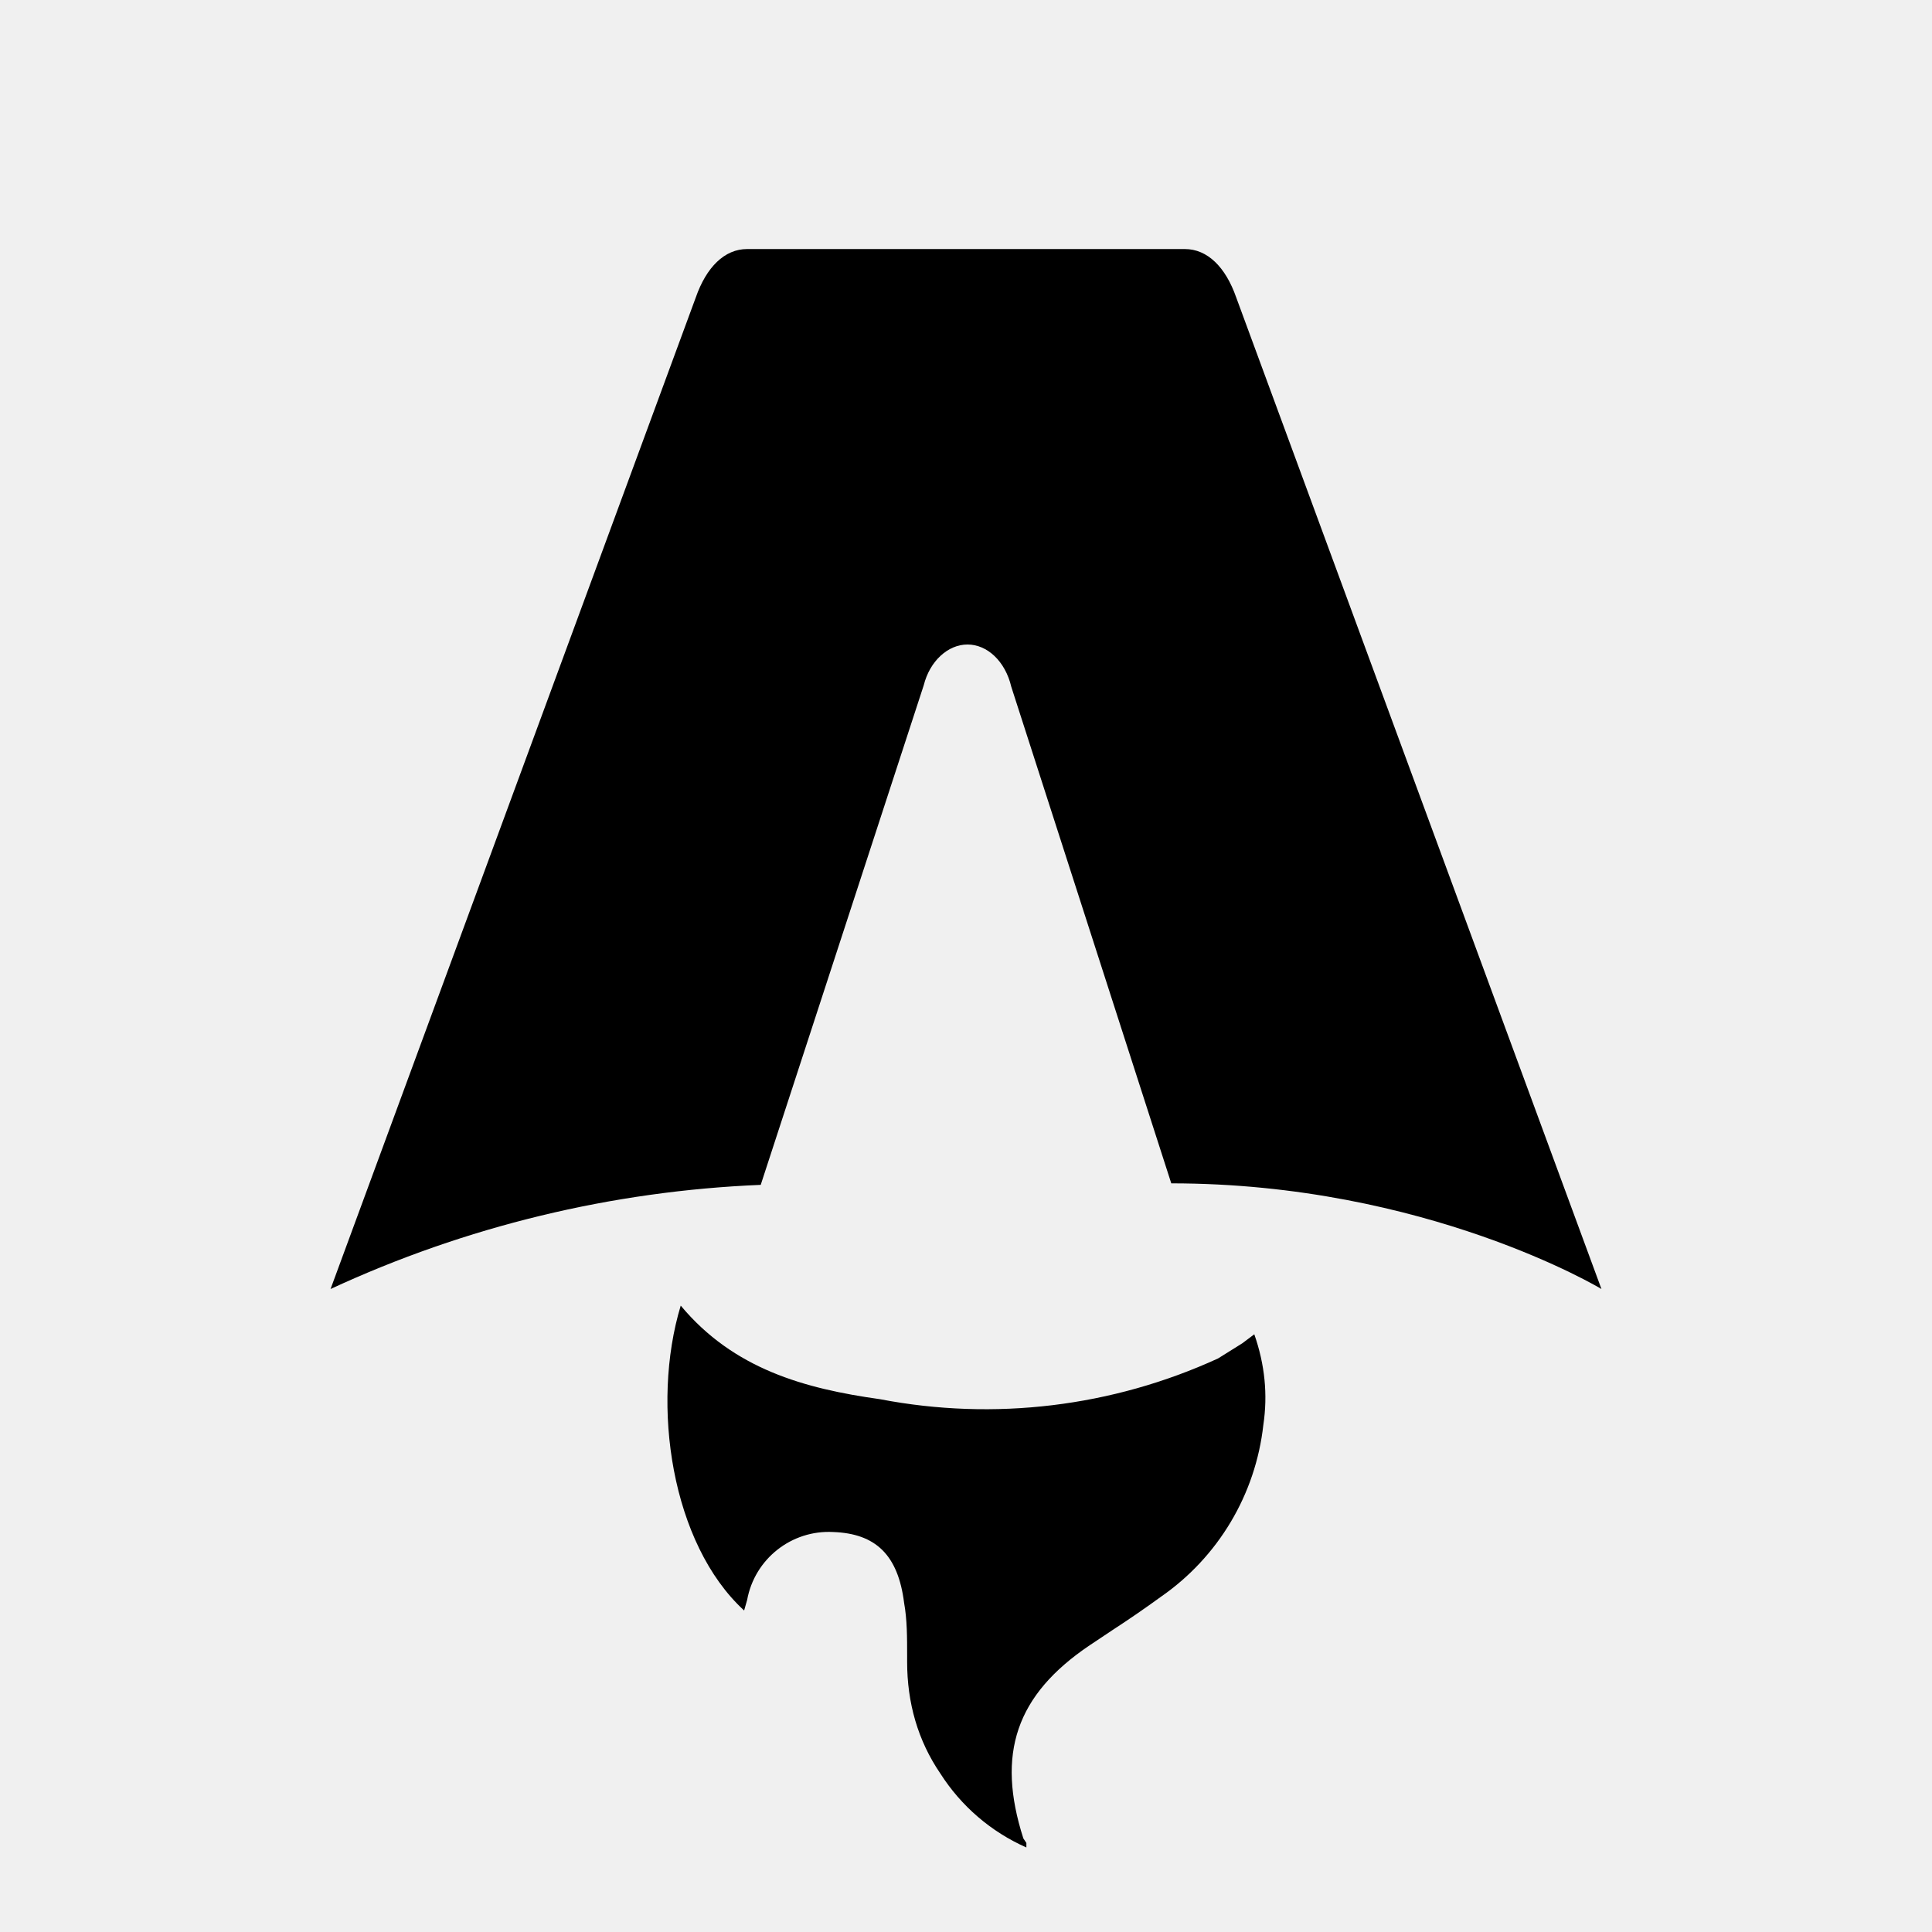
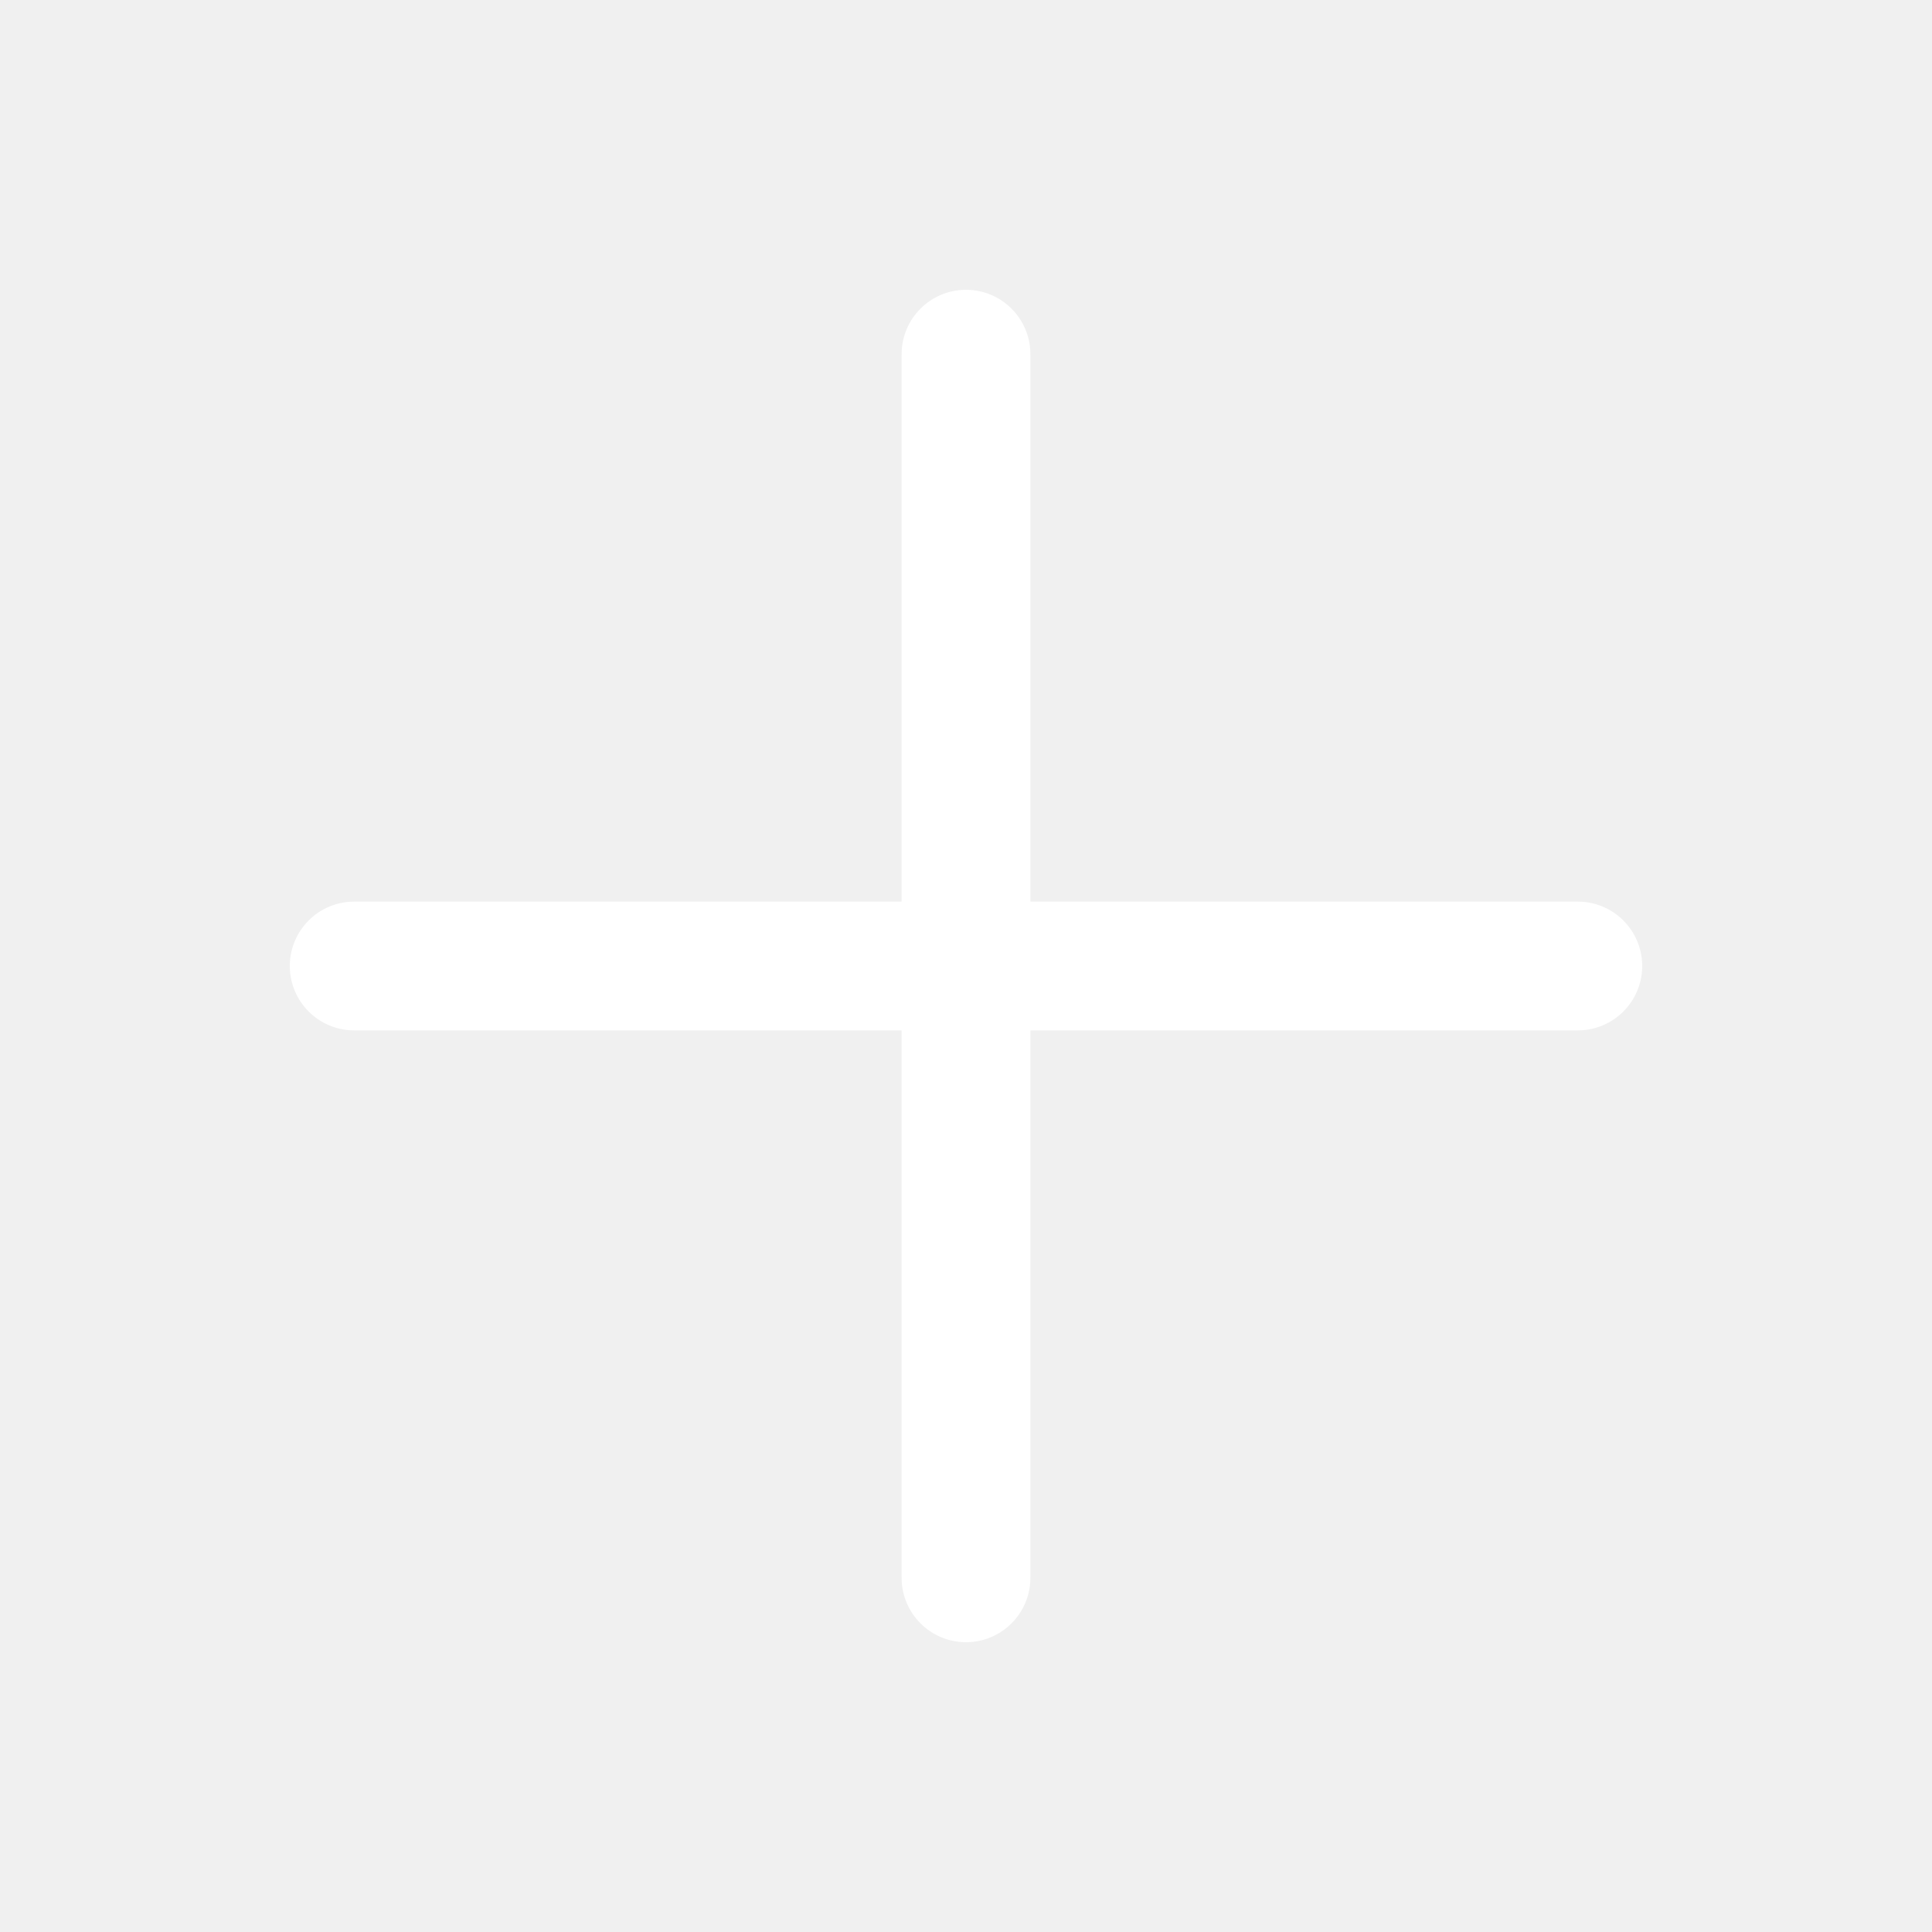
- <svg xmlns="http://www.w3.org/2000/svg" fill="none" viewBox="0 0 128 128">
-   <path d="M50.4 78.5a75.1 75.1 0 0 0-28.5 6.9l24.2-65.7c.7-2 1.9-3.2 3.4-3.2h29c1.5 0 2.7 1.2 3.4 3.2l24.2 65.7s-11.6-7-28.5-7L67 45.5c-.4-1.7-1.6-2.8-2.9-2.8-1.3 0-2.5 1.1-2.9 2.7L50.4 78.5Zm-1.1 28.2Zm-4.2-20.2c-2 6.6-.6 15.8 4.2 20.2a17.5 17.5 0 0 1 .2-.7 5.5 5.5 0 0 1 5.7-4.5c2.8.1 4.3 1.5 4.7 4.7.2 1.1.2 2.3.2 3.5v.4c0 2.7.7 5.2 2.2 7.4a13 13 0 0 0 5.7 4.9v-.3l-.2-.3c-1.8-5.6-.5-9.5 4.4-12.8l1.5-1a73 73 0 0 0 3.2-2.2 16 16 0 0 0 6.8-11.4c.3-2 .1-4-.6-6l-.8.6-1.6 1a37 37 0 0 1-22.4 2.7c-5-.7-9.7-2-13.2-6.2Z" />
-   <style>
-         path { fill: #000; }
-         @media (prefers-color-scheme: dark) {
-             path { fill: #FFF; }
-         }
-     </style>
+ <svg xmlns="http://www.w3.org/2000/svg" width="100px" height="100px" viewBox="0 0 100 100" version="1.1">
+   <g id="surface1">
+     <path style=" stroke:none;fill-rule:evenodd;fill:#fff;fill-opacity:1;" d="M 53.332 18.332 C 53.332 16.492 51.84 15 50 15 C 48.16 15 46.668 16.492 46.668 18.332 L 46.668 46.668 L 18.332 46.668 C 16.492 46.668 15 48.16 15 50 C 15 51.84 16.492 53.332 18.332 53.332 L 46.668 53.332 L 46.668 81.668 C 46.668 83.508 48.16 85 50 85 C 51.84 85 53.332 83.508 53.332 81.668 L 53.332 53.332 L 81.668 53.332 C 83.508 53.332 85 51.84 85 50 C 85 48.16 83.508 46.668 81.668 46.668 L 53.332 46.668 Z M 53.332 18.332 " />
+   </g>
</svg>
